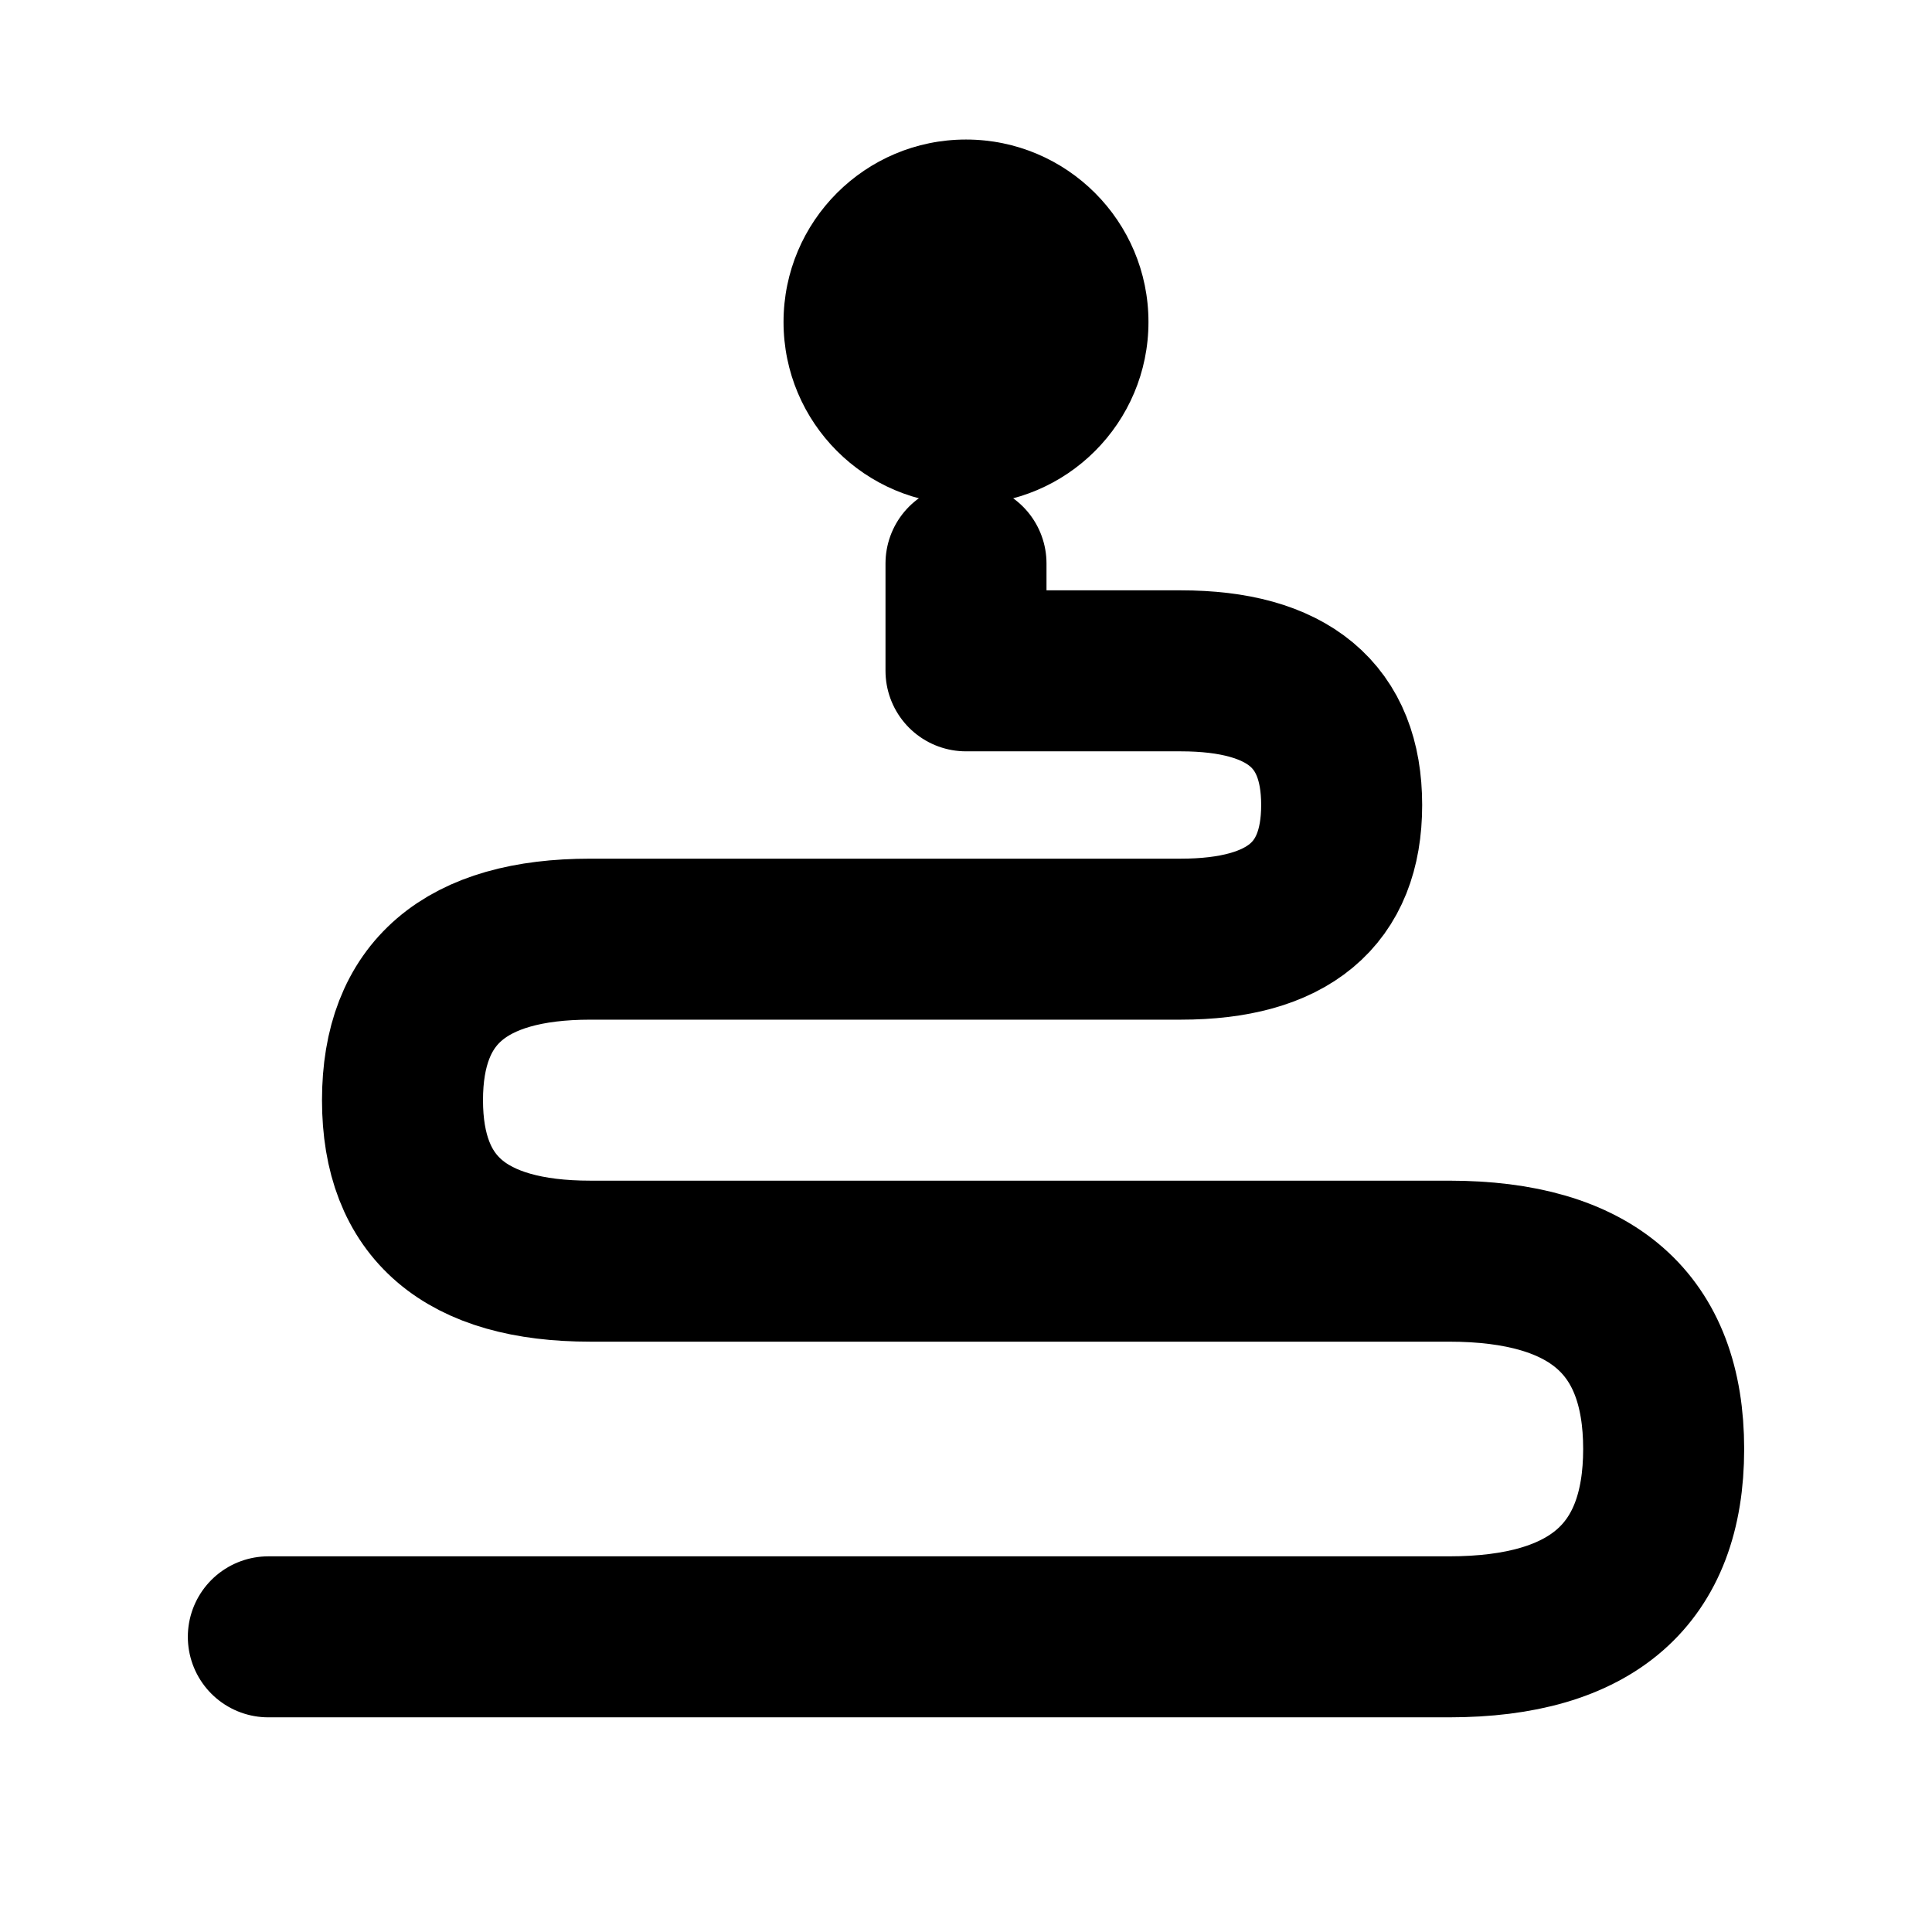
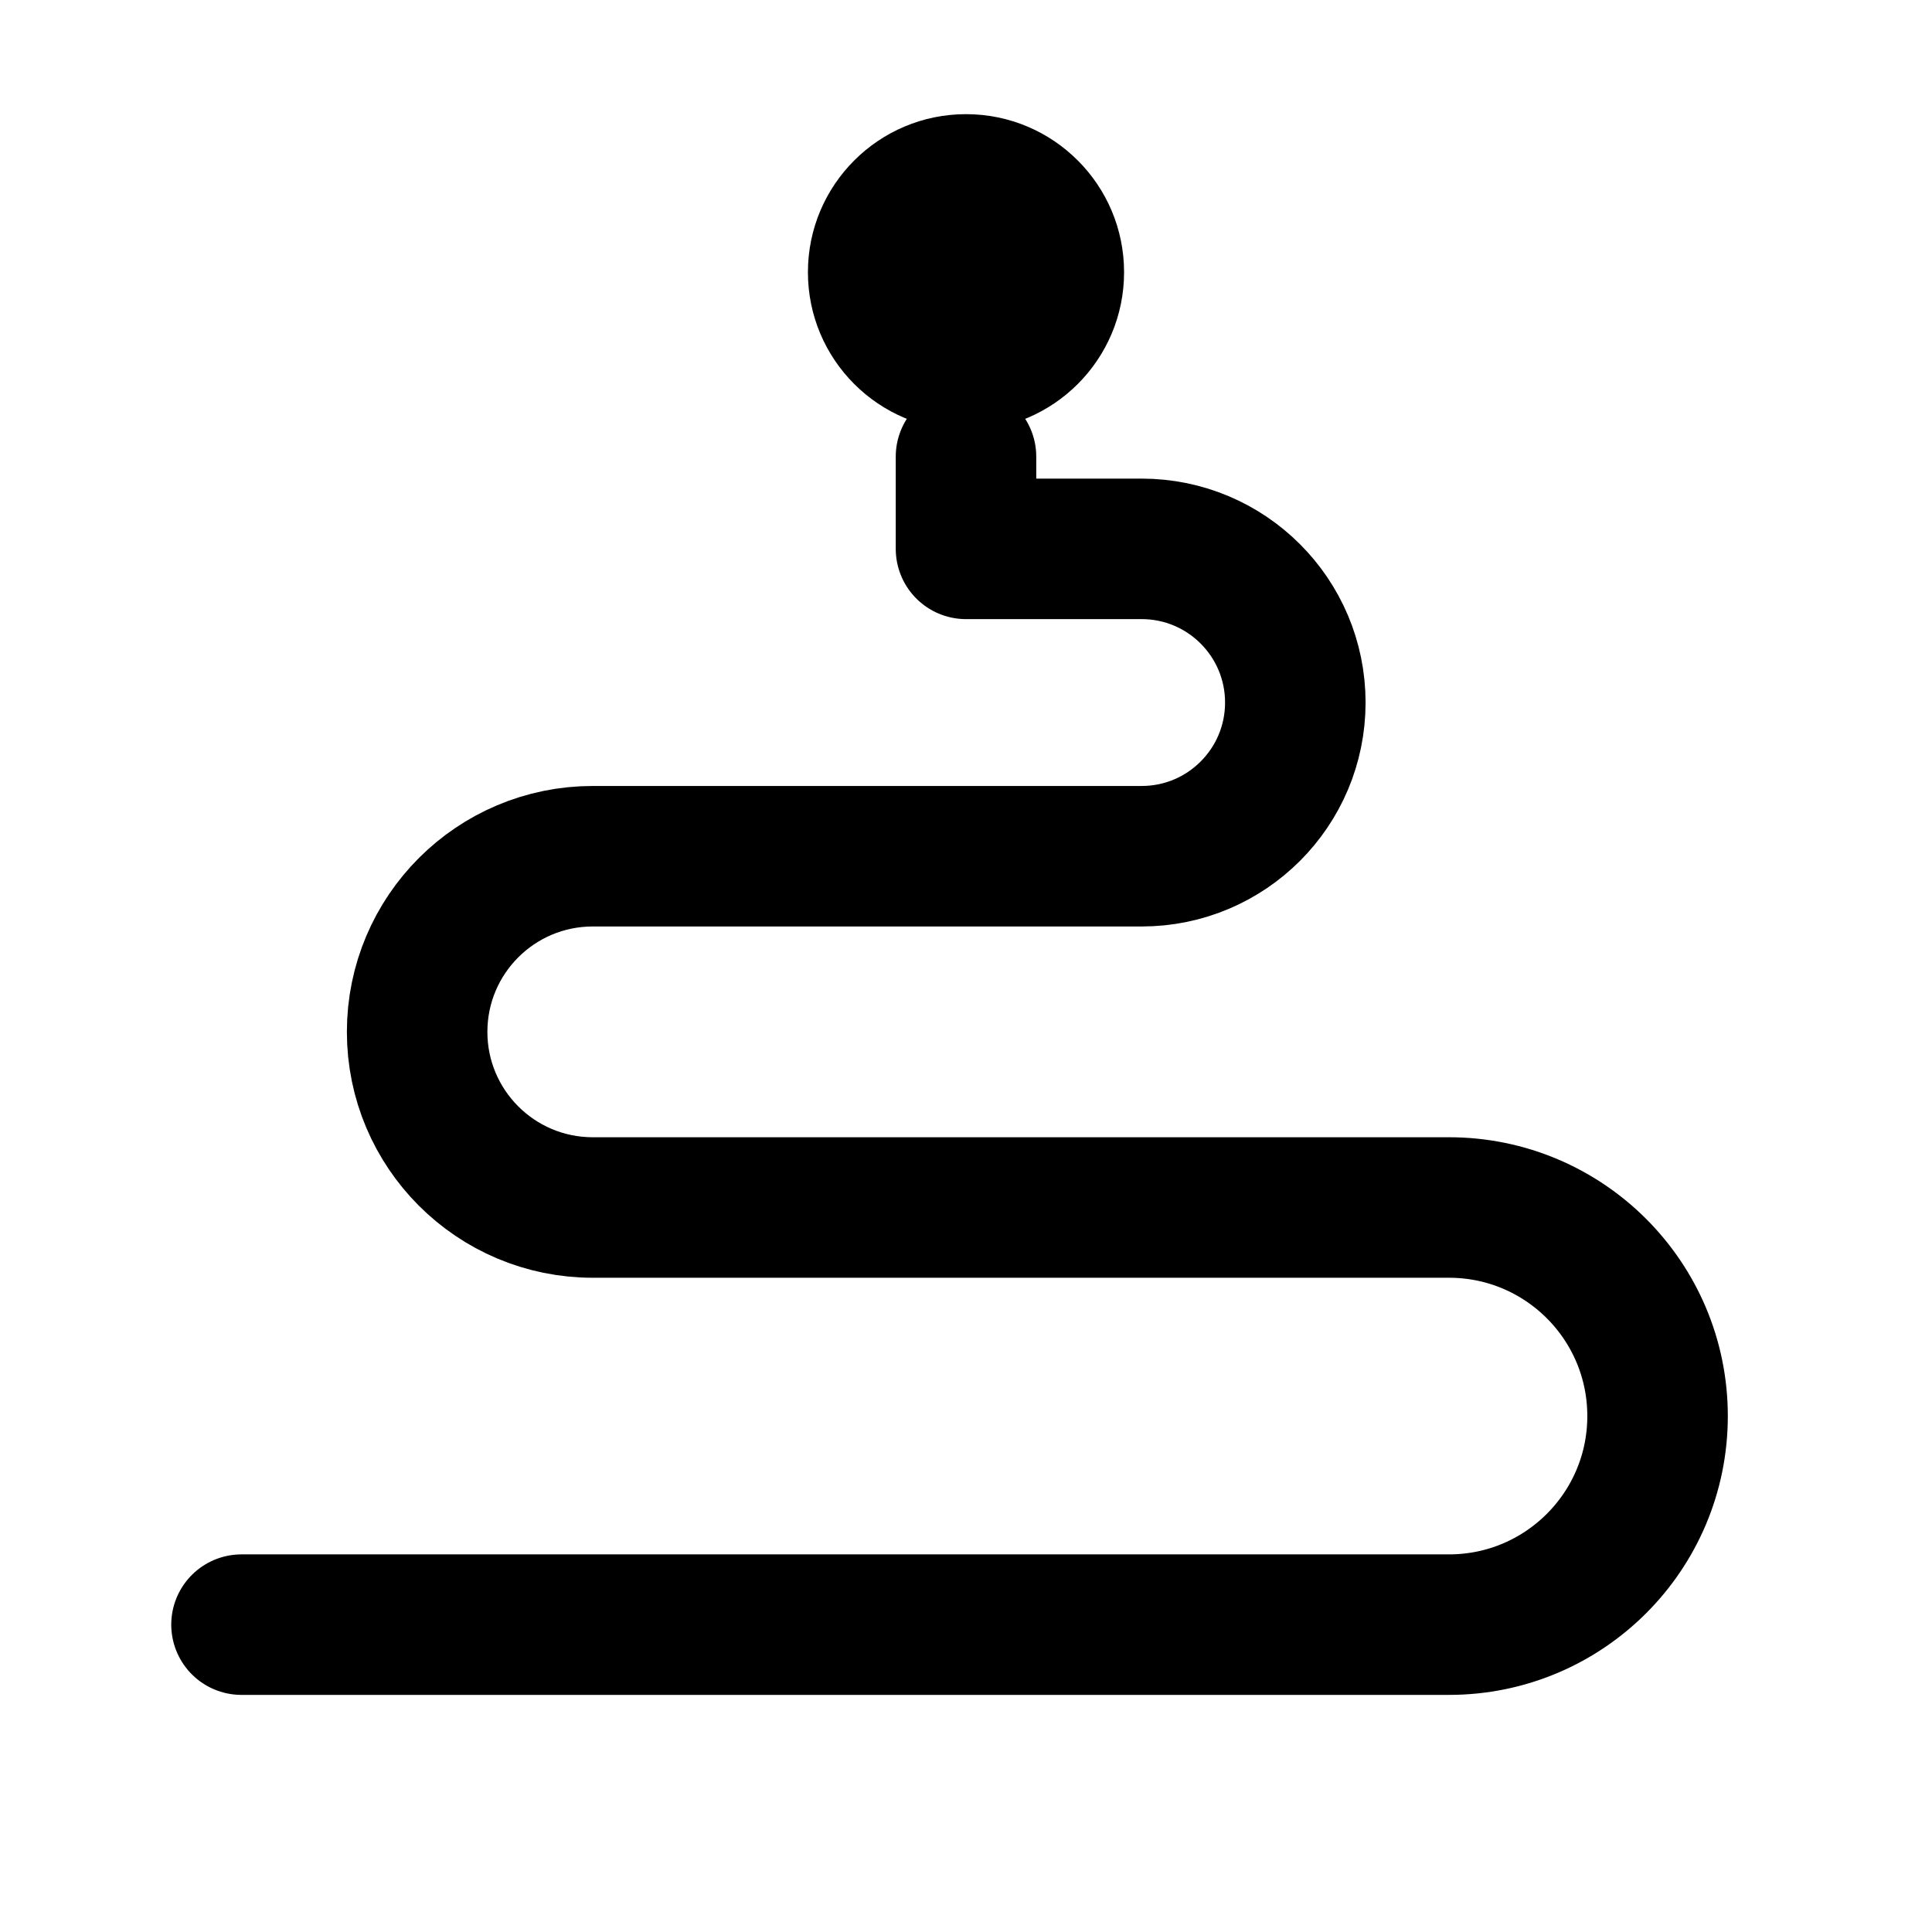
- <svg xmlns="http://www.w3.org/2000/svg" viewBox="0 0 36 36" width="36" height="36">
-   <path d="M5 30.5 H27 Q31 30.5 31 27 Q31 23.5 27 23.5 H11 Q7.5 23.5 7.5 20.5 Q7.5 17.5 11 17.5 H22 Q25 17.5 25 15 Q25 12.5 22 12.5 H18 V10.5" stroke="#000" fill="none" stroke-linecap="round" stroke-linejoin="round" stroke-width="3" />
-   <circle cx="18" cy="6" r="3.4" fill="#000" />
+ <svg xmlns="http://www.w3.org/2000/svg" viewBox="0 0 44 44">
+   <g fill="none" stroke="#000" stroke-width="3.2" stroke-linecap="round" stroke-linejoin="round">
+     <path d="M5.5 37 H33 a4.75 4.75 0 0 0 0-9.5 H13.5 a4 4 0 0 1 0-8 H26 a3.5 3.5 0 0 0 0-7 H22 V10.4" />
+   </g>
+   <circle cx="22" cy="6.2" r="3.6" fill="#000" />
</svg>
